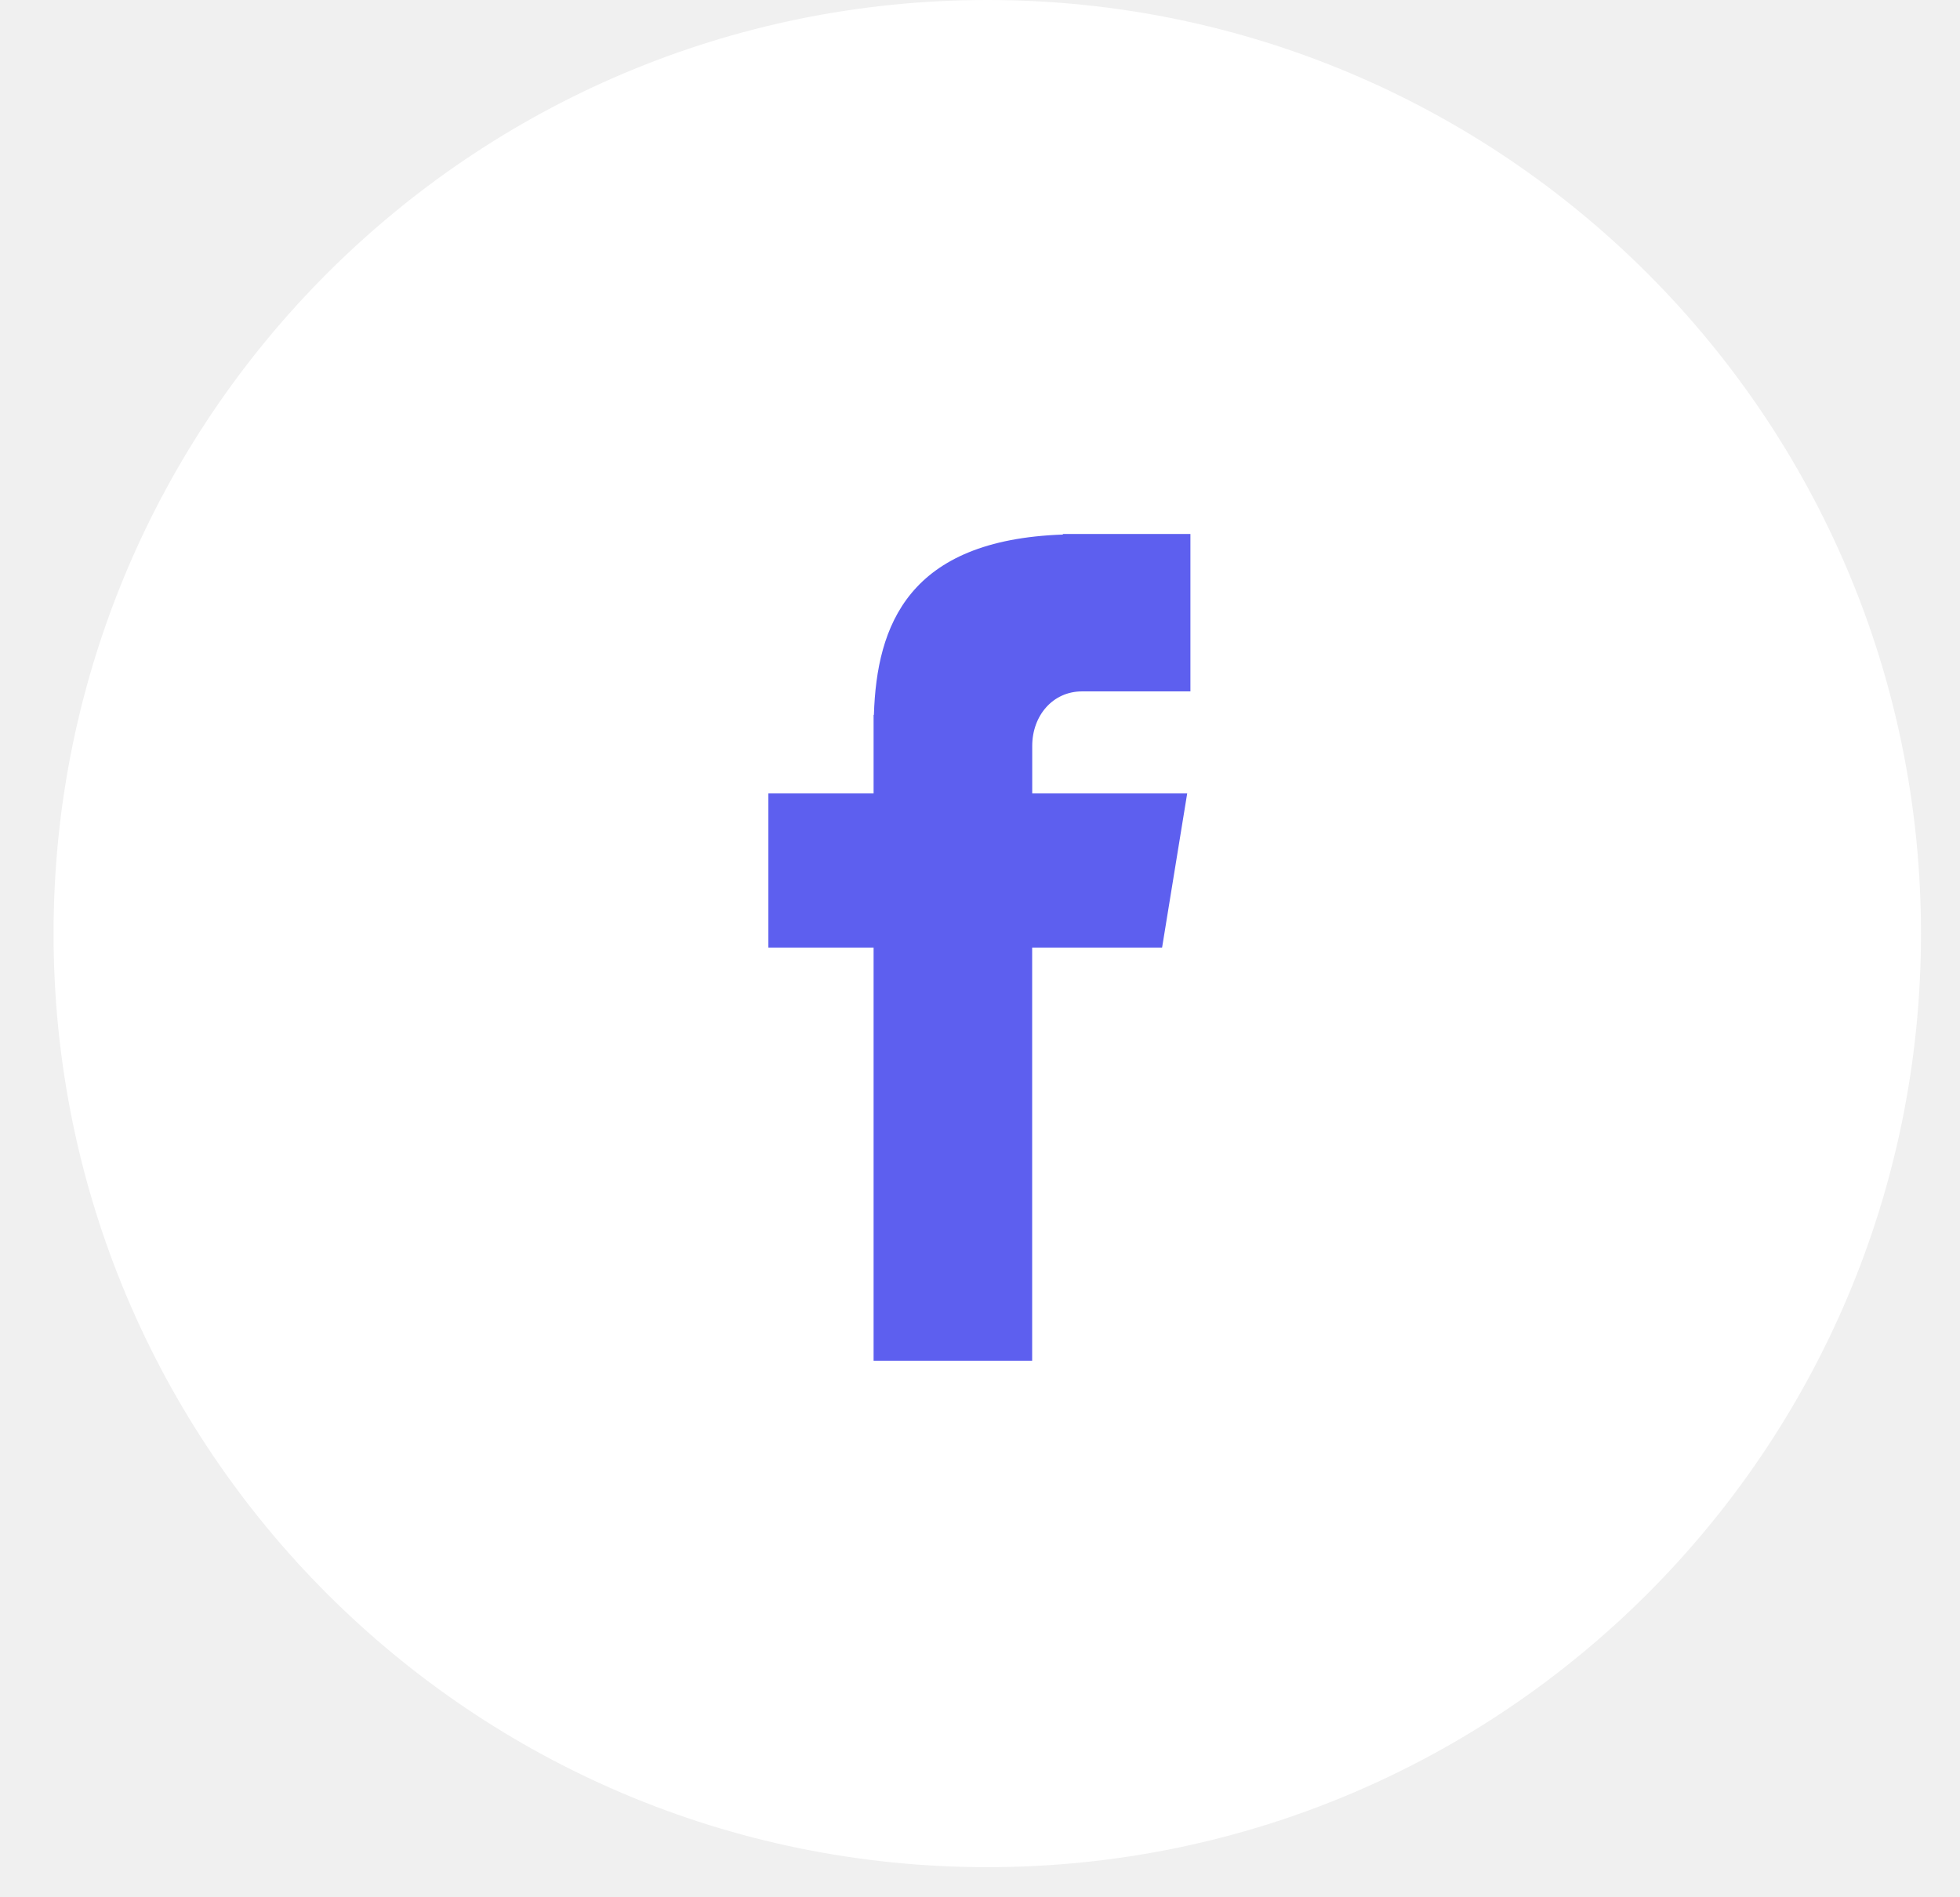
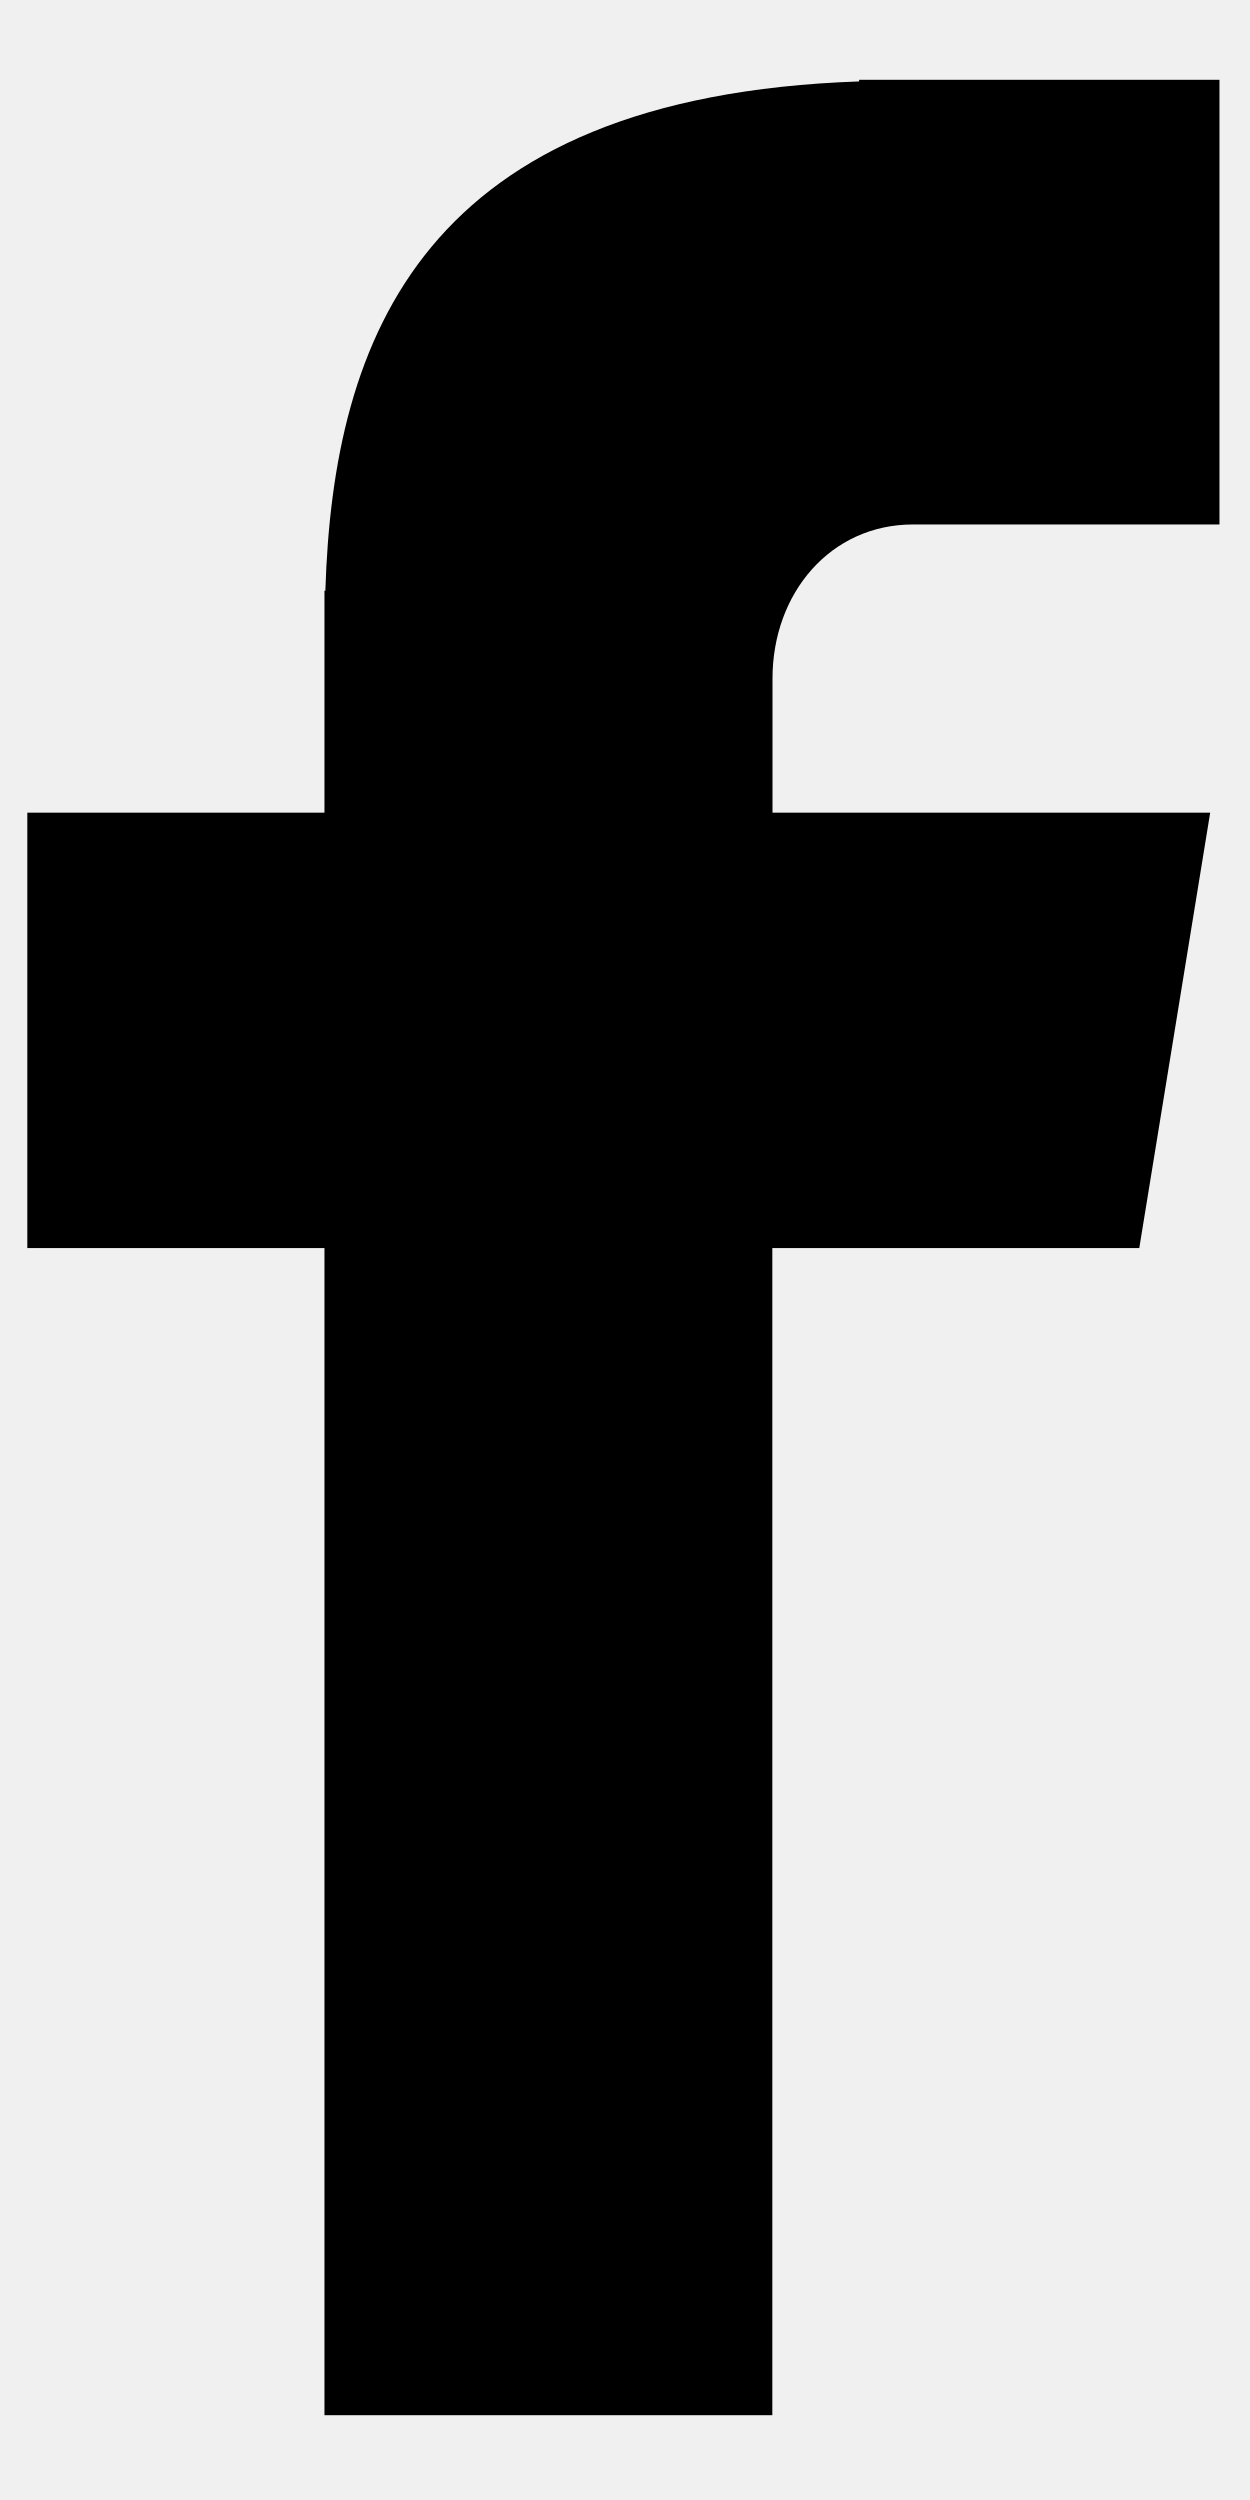
- <svg xmlns="http://www.w3.org/2000/svg" width="31" height="30" viewBox="0 0 31 30" fill="none">
-   <path d="M30.383 14.768C30.383 22.924 23.771 29.536 15.615 29.536C7.459 29.536 0.847 22.924 0.847 14.768C0.847 6.612 7.459 0 15.615 0C23.771 0 30.383 6.612 30.383 14.768Z" fill="white" />
-   <path d="M17.113 10.937H18.828V8.447H16.811V8.456C14.367 8.541 13.866 9.89 13.822 11.308H13.817V12.551H12.153V14.989H13.817V21.525H16.325V14.989H18.38L18.777 12.551H16.326V11.8C16.326 11.321 16.651 10.937 17.113 10.937Z" fill="#5D5FEF" />
+ <svg xmlns="http://www.w3.org/2000/svg" width="7" height="14" viewBox="0 0 7 14" fill="">
+   <path d="M5.113 2.937H6.829V0.447H4.811V0.456C2.367 0.541 1.866 1.89 1.822 3.308H1.817V4.551H0.153V6.989H1.817V13.525H4.325V6.989H6.38L6.777 4.551H4.326V3.8C4.326 3.321 4.651 2.937 5.113 2.937Z" fill="" />
</svg>
